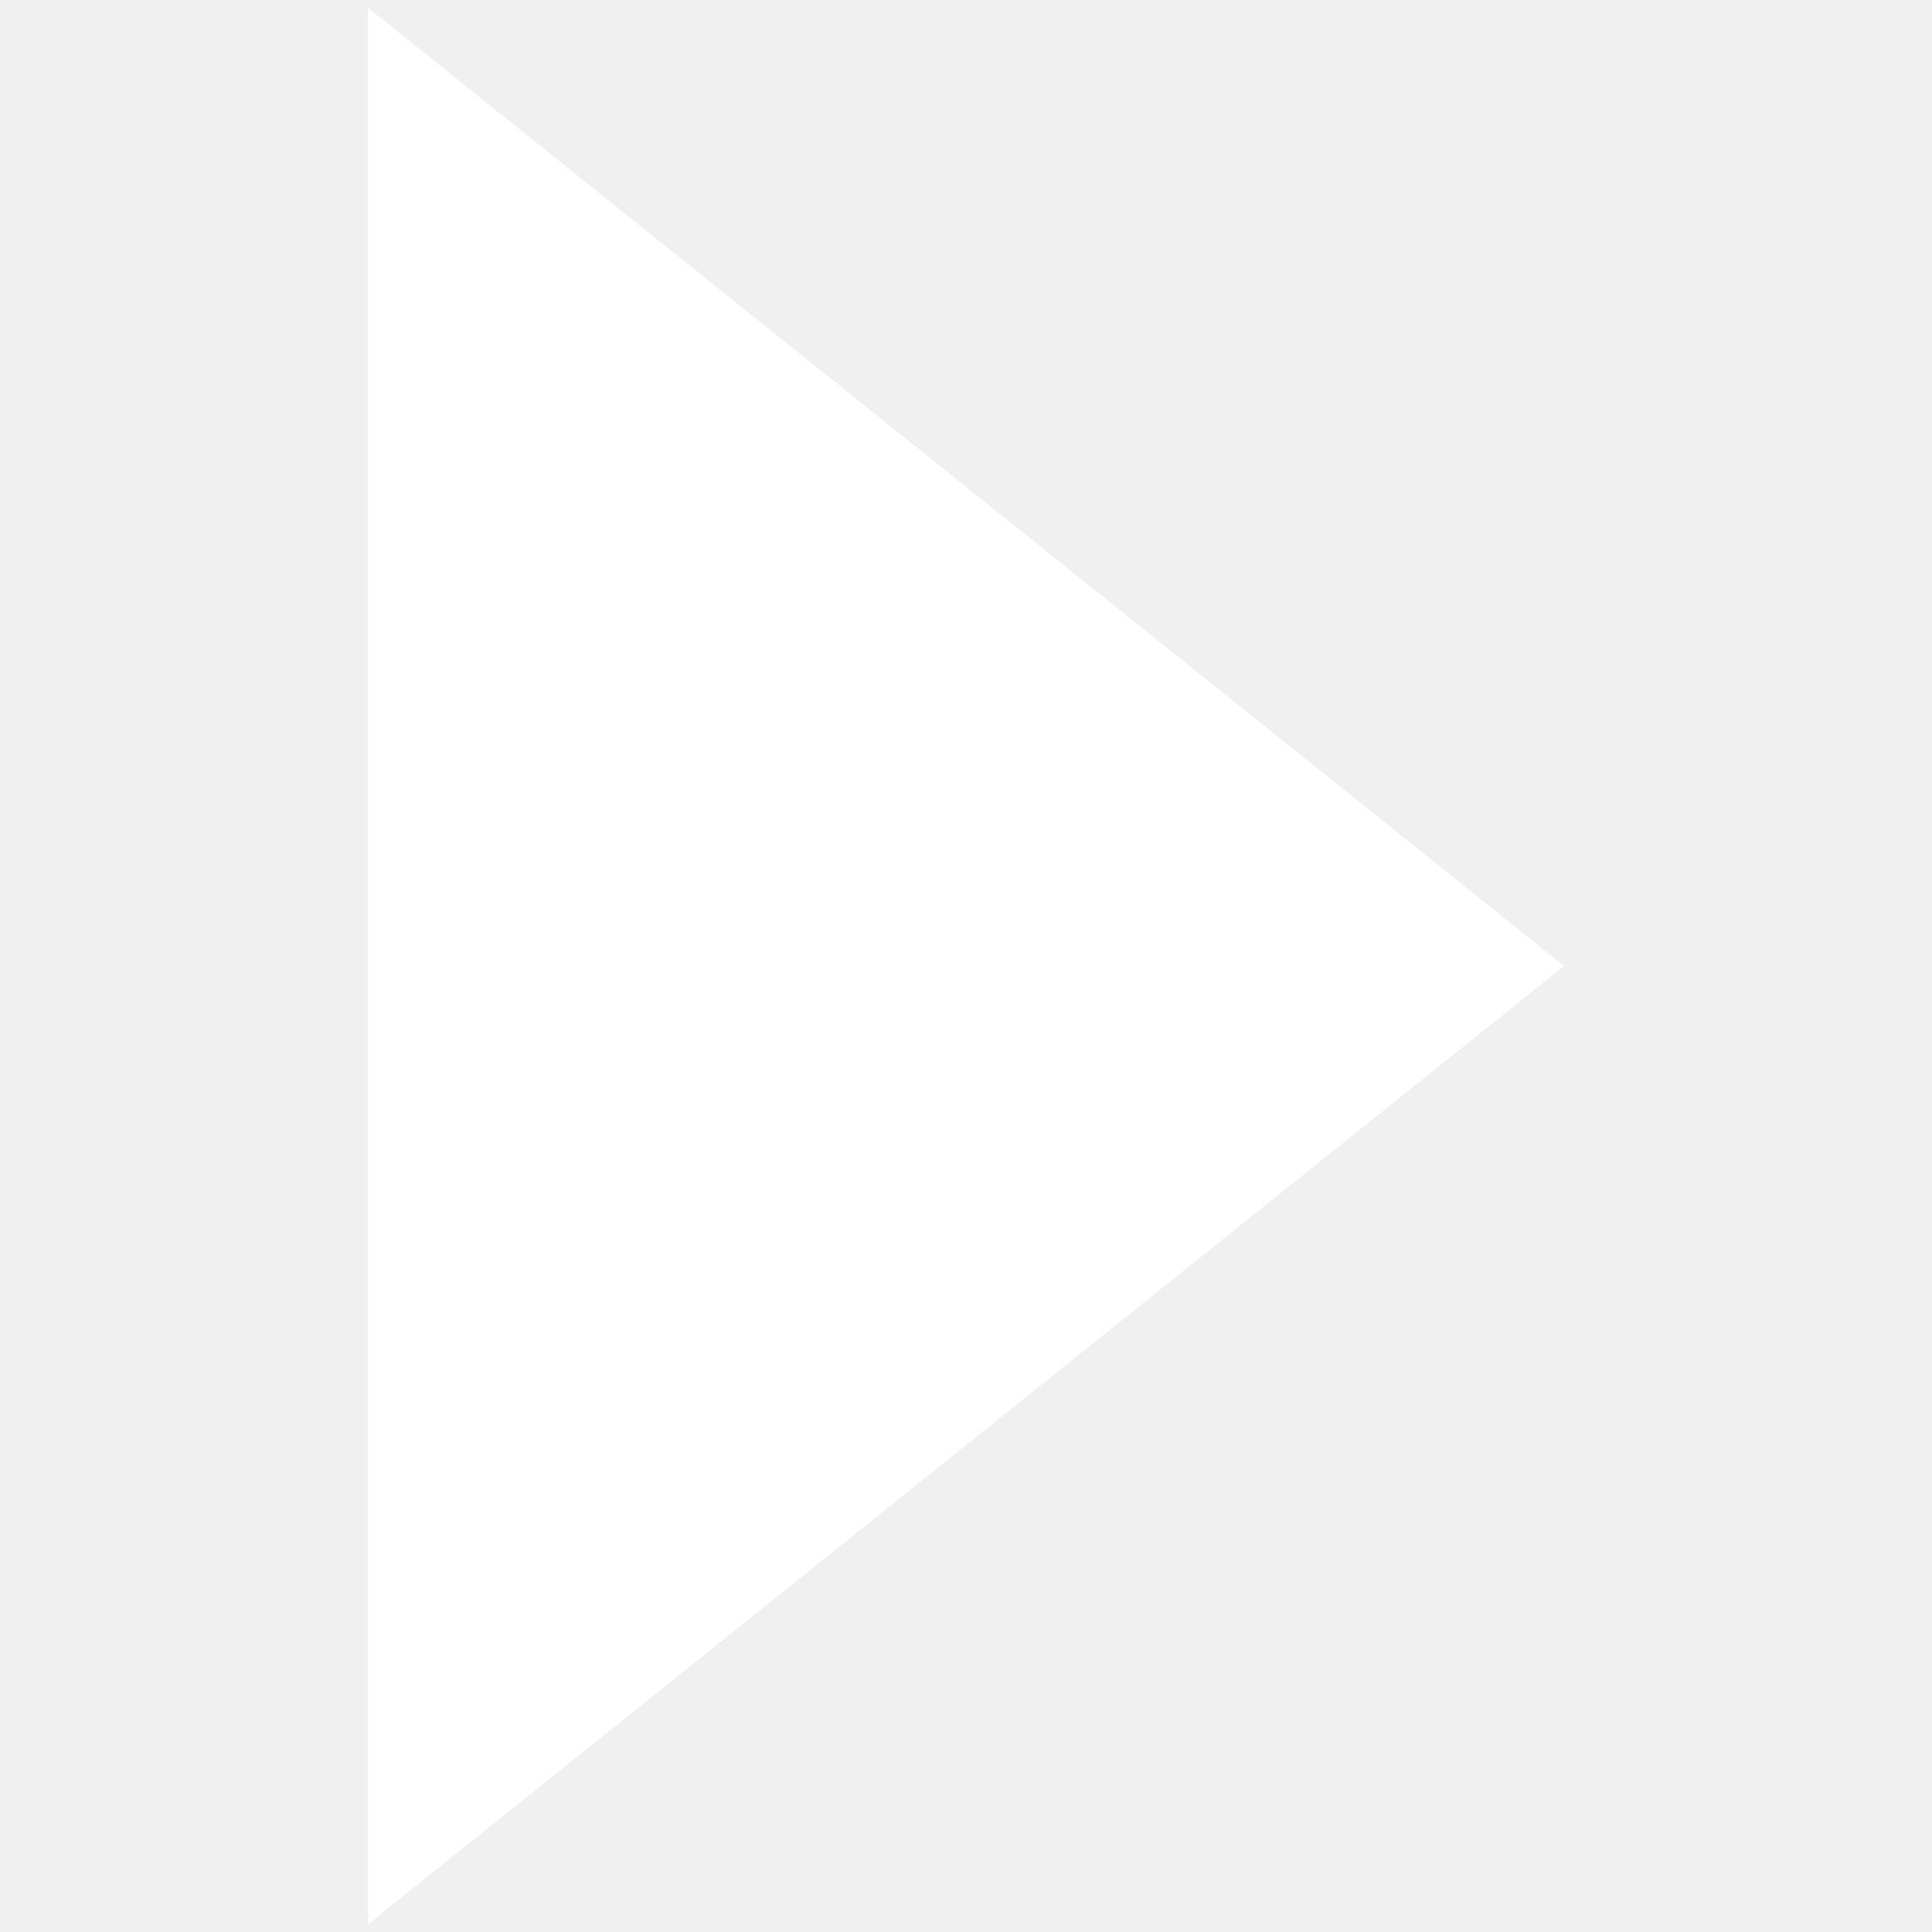
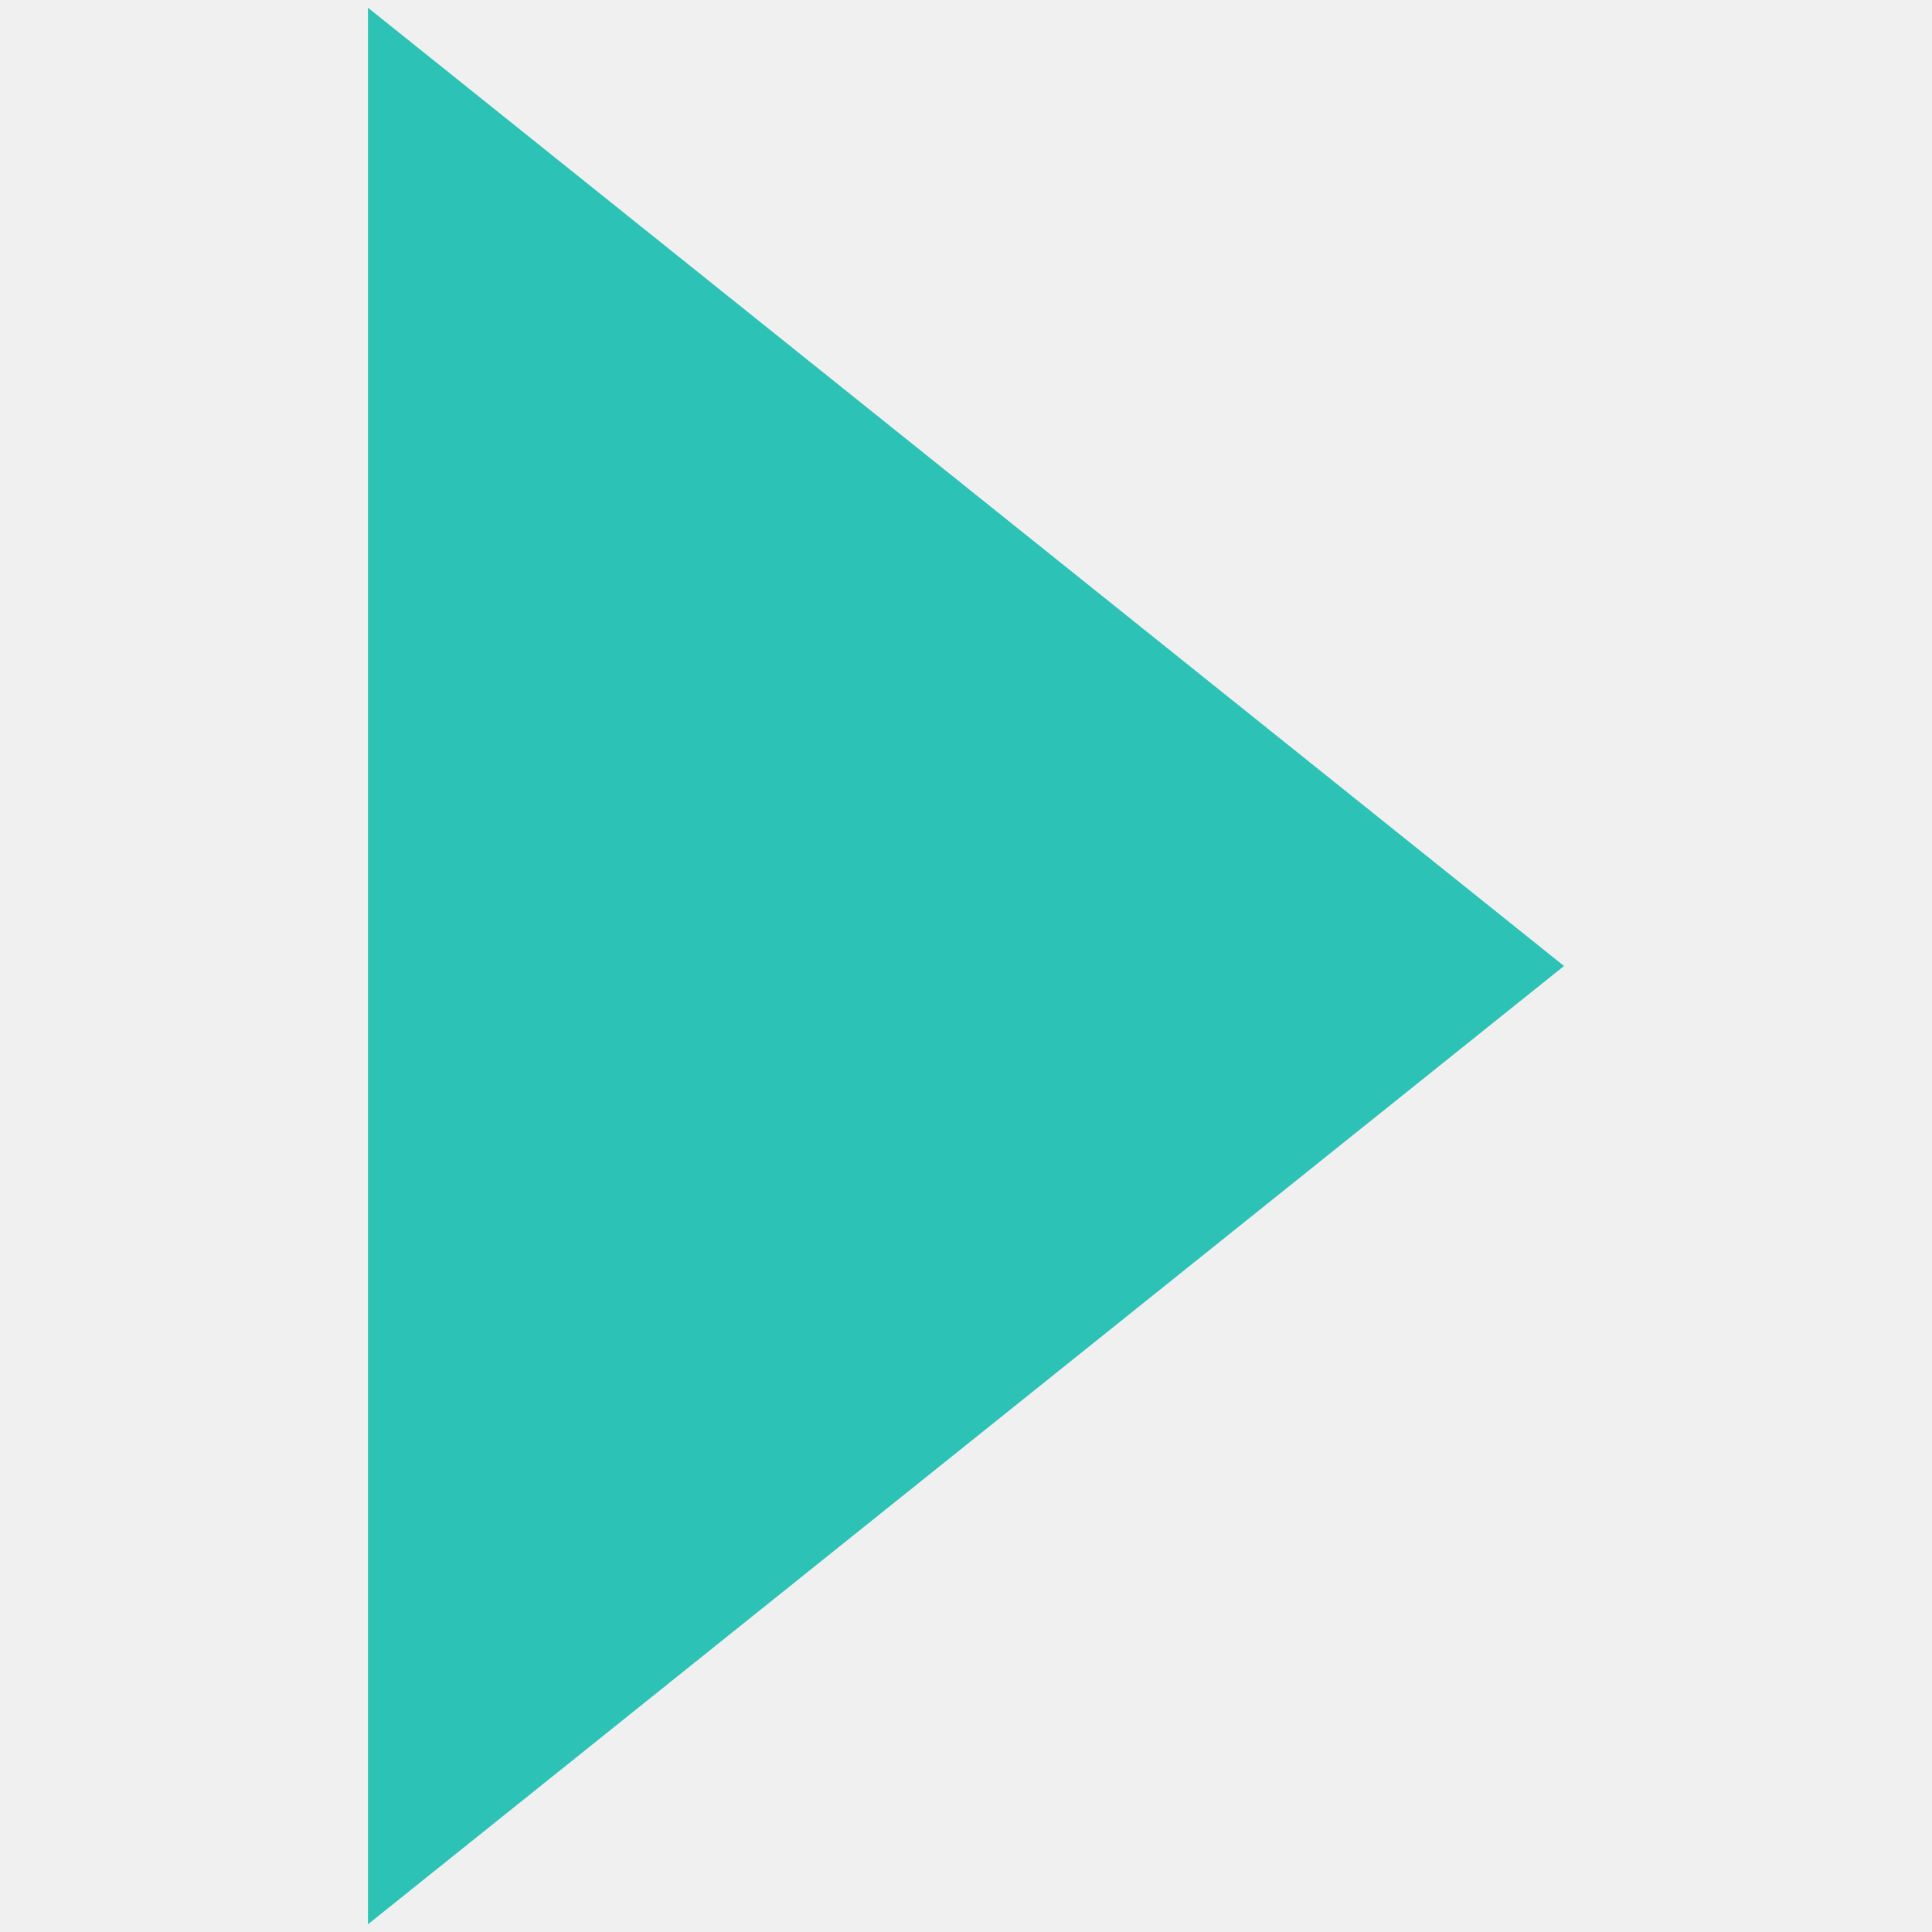
<svg xmlns="http://www.w3.org/2000/svg" version="1.1" width="512" height="512" x="0" y="0" viewBox="0 0 1500 1500" style="enable-background:new 0 0 512 512" xml:space="preserve" class="">
  <g>
-     <path d="m285.7 6 928.6 744-928.6 744z" fill="#fff" opacity="1" data-original="#fff" class="" />
+     <path d="m285.7 6 928.6 744-928.6 744z" fill="#2dc2b6" opacity="1" data-original="#2dc2b6" class="" />
  </g>
</svg>
